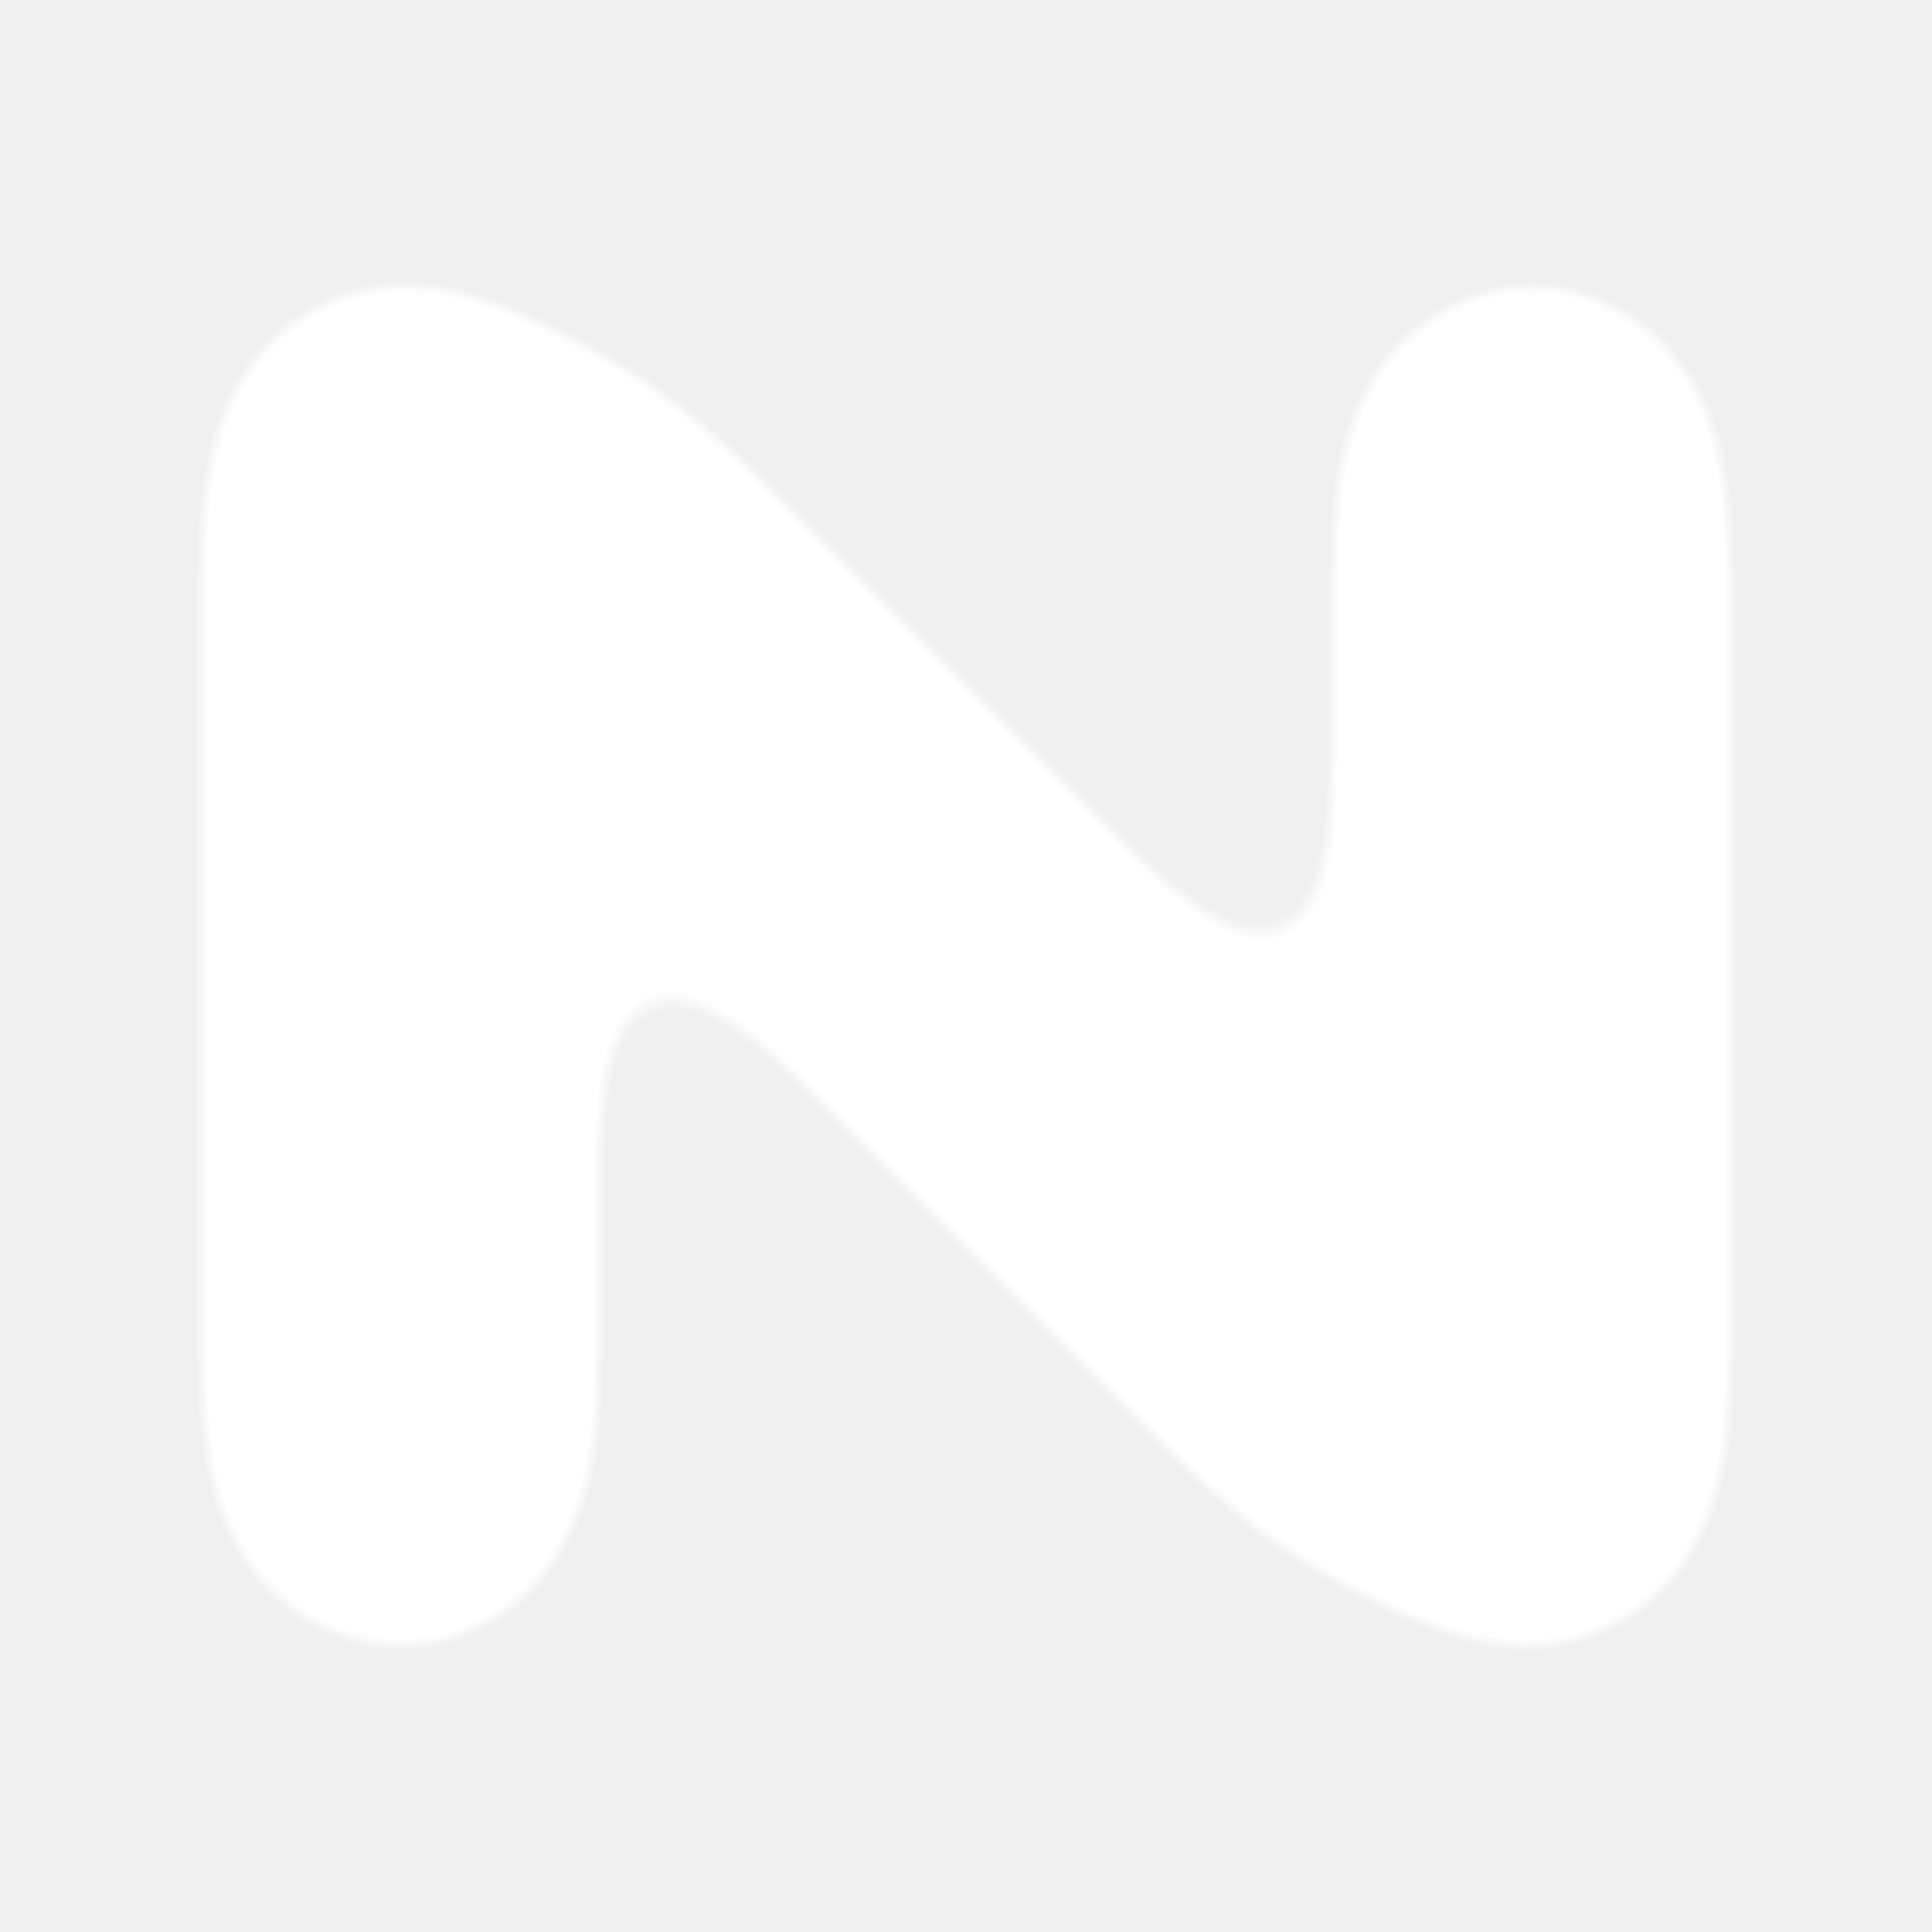
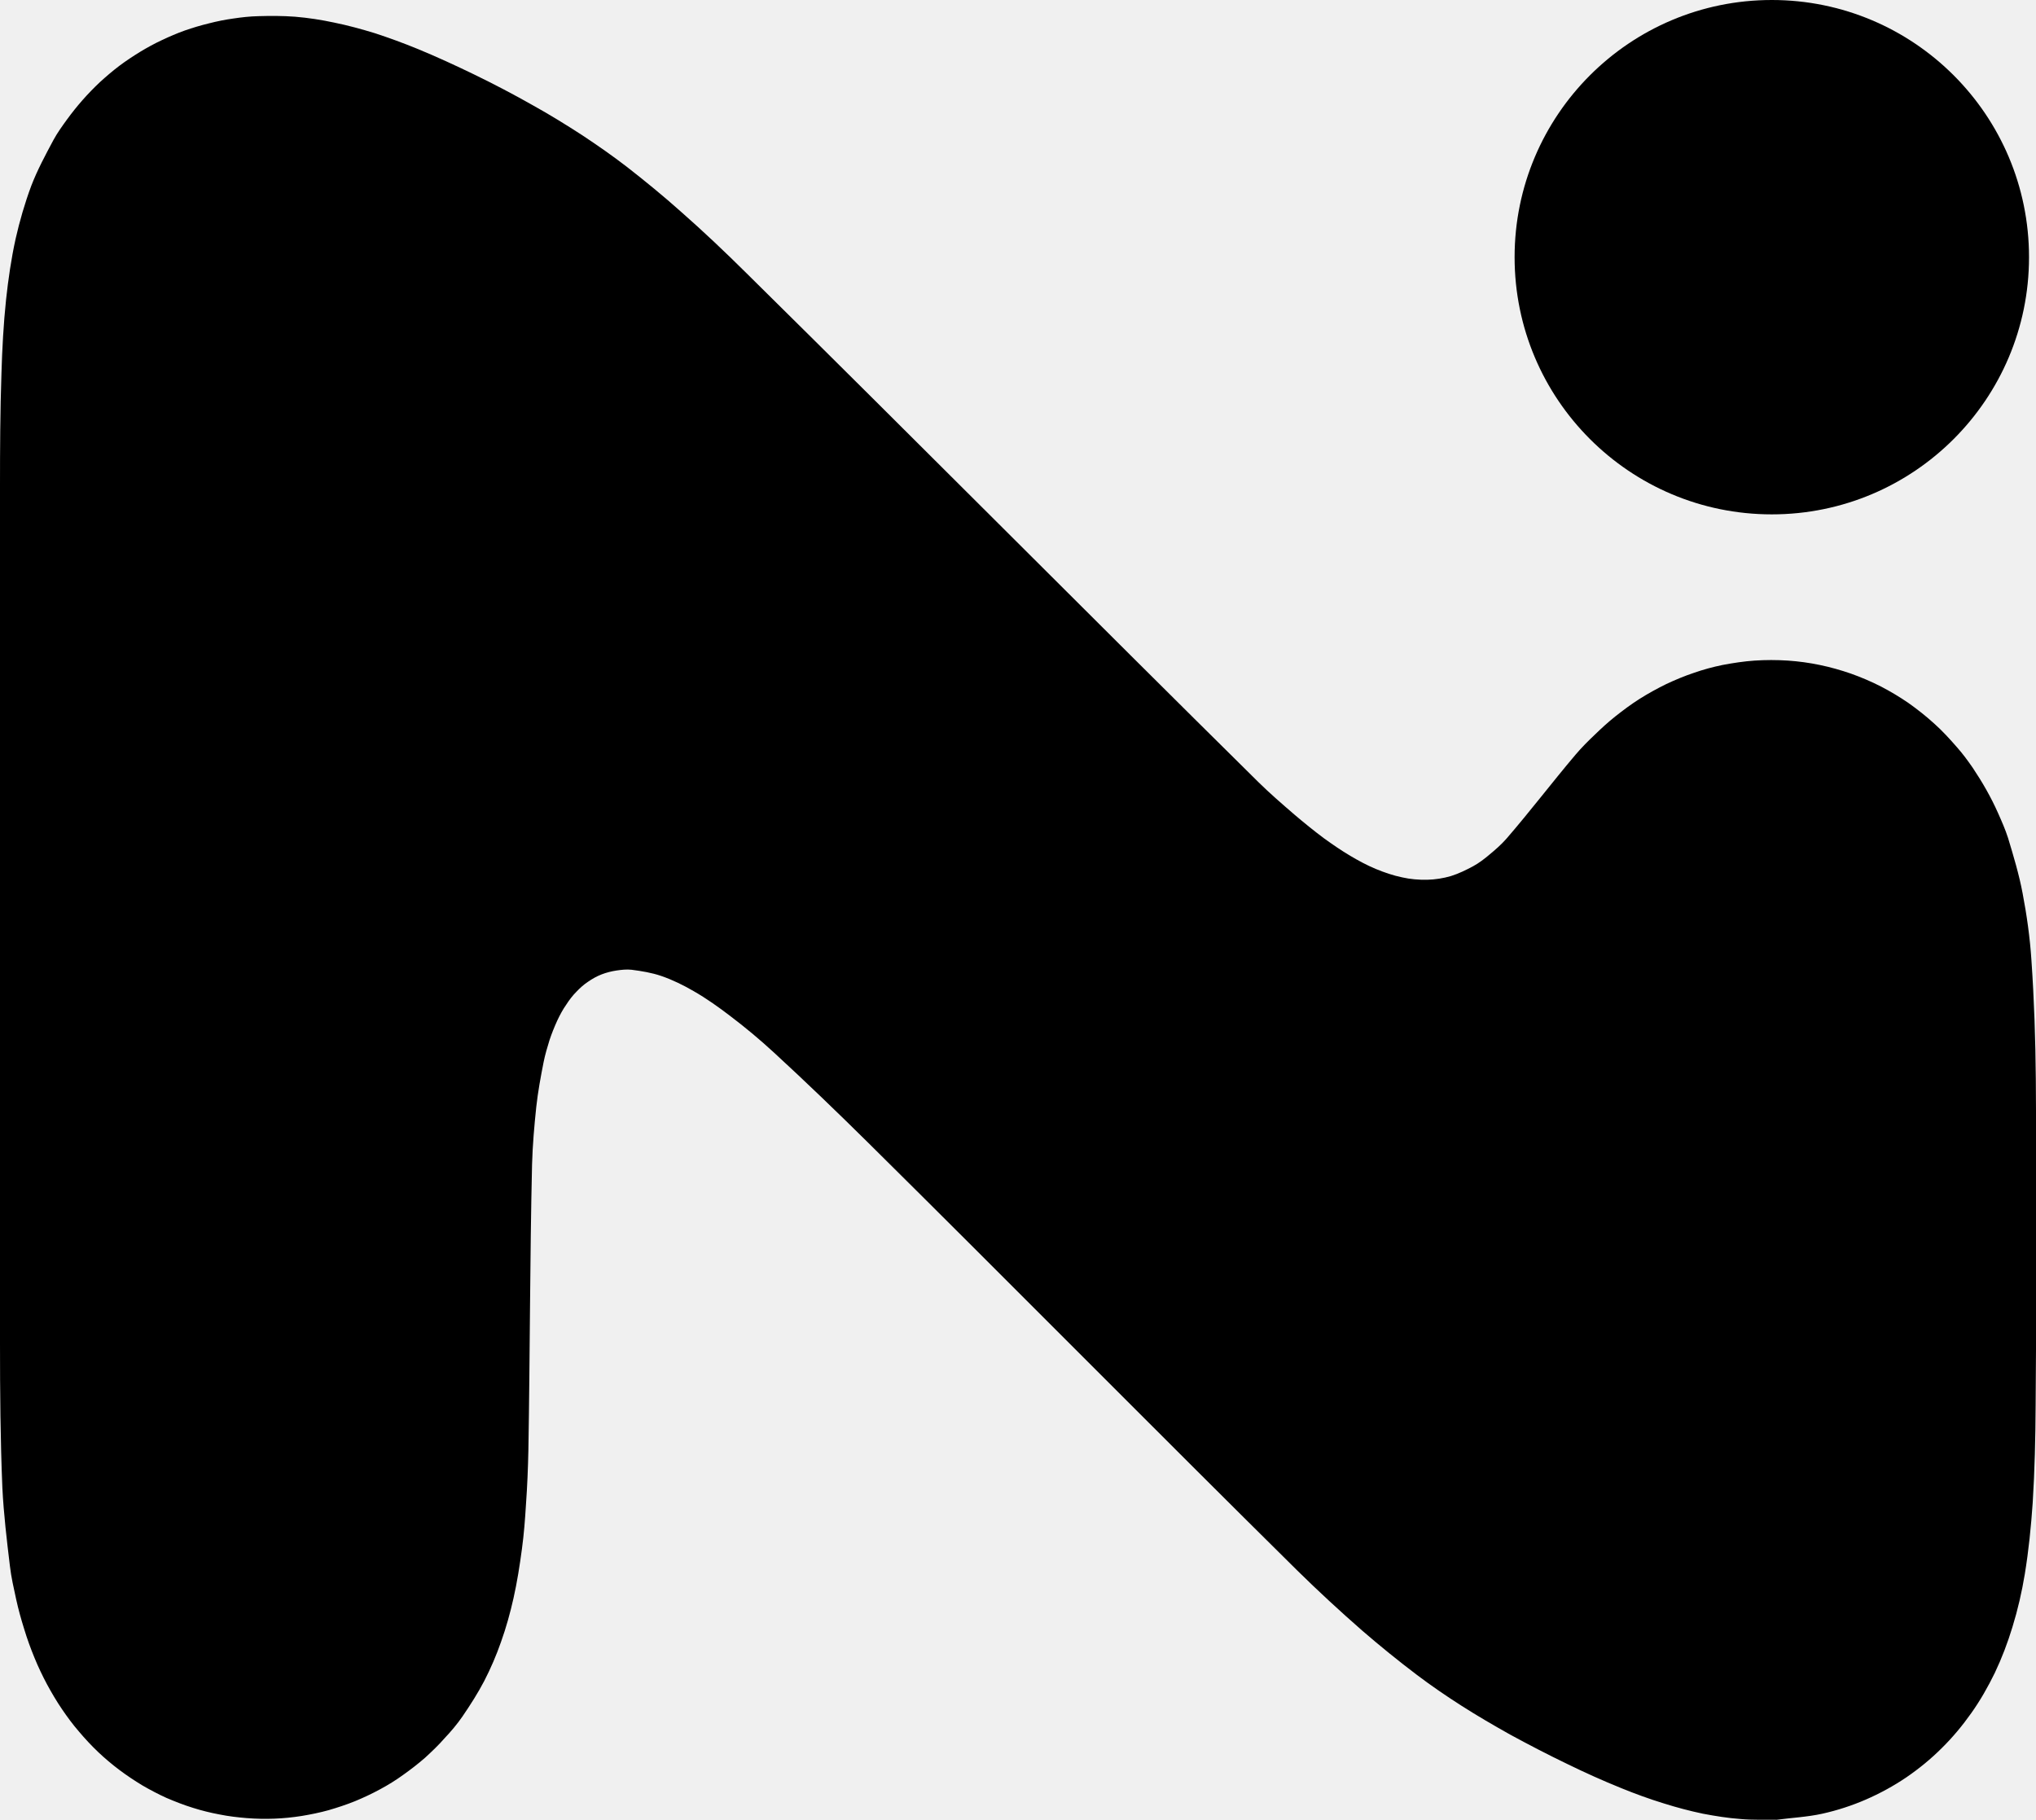
- <svg xmlns="http://www.w3.org/2000/svg" viewBox="30 30 140 140" width="100%" height="100%">
-   <defs>
-     <filter id="perfect-goo" x="-20%" y="-20%" width="140%" height="140%">
-       <feGaussianBlur in="SourceGraphic" stdDeviation="6" result="blur" />
-       <feColorMatrix in="blur" mode="matrix" values="1 0 0 0 1  0 1 0 0 1  0 0 1 0 1  0 0 0 18 -8" result="goo" />
-       <feComposite in="SourceGraphic" in2="goo" operator="atop" />
-     </filter>
-   </defs>
-   <g filter="url(#perfect-goo)">
-     <rect x="45" y="50" width="28" height="100" rx="14" fill="#ffffff" />
-     <rect x="127" y="50" width="28" height="100" rx="14" fill="#ffffff" />
-     <rect x="86" y="42" width="28" height="116" rx="14" fill="#ffffff" transform="rotate(-45 100 100)" />
-   </g>
+ <svg xmlns="http://www.w3.org/2000/svg" viewBox="44.56 50 110.82 99.06" role="img" aria-label="Nidara Ni logo">
+   <path fill="currentColor" d="M 141.25 149.06 C 140.6 149.05 139.95 149.08 139.31 149.02 C 138.62 148.97 137.93 148.86 137.25 148.73 C 136.53 148.58 135.82 148.39 135.12 148.17 C 134.34 147.93 133.57 147.65 132.81 147.34 C 131.82 146.94 130.84 146.5 129.88 146.03 C 128.82 145.52 127.78 144.98 126.75 144.42 C 125.86 143.92 124.98 143.41 124.12 142.86 C 123.29 142.33 122.47 141.77 121.69 141.18 C 120.66 140.4 119.66 139.59 118.69 138.75 C 117.49 137.7 116.32 136.62 115.18 135.5 C 107.36 127.77 99.63 119.94 91.81 112.2 C 90.13 110.54 88.43 108.9 86.69 107.3 C 85.93 106.6 85.13 105.93 84.31 105.31 C 83.67 104.82 83.01 104.35 82.31 103.95 C 81.76 103.63 81.17 103.34 80.56 103.13 C 80.04 102.95 79.48 102.86 78.94 102.79 C 78.67 102.76 78.39 102.79 78.12 102.83 C 77.85 102.87 77.57 102.94 77.31 103.04 C 77.05 103.14 76.8 103.28 76.57 103.44 C 76.34 103.59 76.13 103.78 75.94 103.98 C 75.73 104.19 75.54 104.44 75.38 104.69 C 75.19 104.96 75.03 105.26 74.89 105.56 C 74.73 105.91 74.59 106.26 74.47 106.62 C 74.35 107.01 74.23 107.41 74.15 107.81 C 73.99 108.62 73.84 109.43 73.75 110.25 C 73.64 111.29 73.55 112.33 73.52 113.38 C 73.4 118.56 73.41 123.75 73.32 128.94 C 73.3 129.92 73.26 130.9 73.19 131.88 C 73.14 132.69 73.08 133.5 72.97 134.31 C 72.85 135.21 72.71 136.11 72.51 137 C 72.33 137.8 72.11 138.6 71.83 139.38 C 71.58 140.1 71.27 140.82 70.92 141.5 C 70.57 142.17 70.16 142.81 69.73 143.44 C 69.44 143.86 69.11 144.25 68.76 144.62 C 68.43 145 68.06 145.35 67.69 145.69 C 67.31 146.02 66.91 146.33 66.5 146.62 C 66.1 146.91 65.68 147.17 65.25 147.4 C 64.81 147.64 64.34 147.86 63.88 148.05 C 63.41 148.24 62.92 148.4 62.44 148.54 C 61.97 148.67 61.48 148.77 61 148.85 C 60.5 148.93 60 148.98 59.5 149 C 59 149.02 58.5 149.01 58 148.97 C 57.5 148.93 56.99 148.87 56.5 148.77 C 56.02 148.68 55.53 148.56 55.06 148.41 C 54.57 148.26 54.09 148.07 53.62 147.87 C 53.18 147.67 52.74 147.44 52.31 147.19 C 51.88 146.93 51.46 146.65 51.06 146.35 C 50.66 146.05 50.27 145.72 49.91 145.38 C 49.53 145.02 49.18 144.64 48.85 144.25 C 48.52 143.87 48.22 143.46 47.94 143.05 C 47.64 142.61 47.37 142.15 47.12 141.69 C 46.87 141.22 46.64 140.74 46.44 140.25 C 46.23 139.74 46.04 139.22 45.88 138.69 C 45.71 138.15 45.56 137.61 45.44 137.06 C 45.31 136.46 45.17 135.86 45.1 135.25 C 44.93 133.84 44.76 132.42 44.69 131 C 44.58 128.38 44.56 125.75 44.56 123.12 C 44.52 107.56 44.53 92 44.56 76.44 C 44.56 74.4 44.57 72.35 44.64 70.31 C 44.68 68.98 44.75 67.64 44.89 66.31 C 45.01 65.2 45.17 64.09 45.41 63 C 45.63 62.03 45.91 61.06 46.26 60.12 C 46.59 59.26 47.03 58.44 47.47 57.62 C 47.68 57.23 47.95 56.86 48.21 56.5 C 48.48 56.13 48.76 55.78 49.06 55.44 C 49.36 55.1 49.67 54.78 50 54.47 C 50.34 54.16 50.69 53.86 51.06 53.58 C 51.42 53.31 51.8 53.06 52.19 52.82 C 52.57 52.59 52.97 52.37 53.38 52.18 C 53.78 51.99 54.2 51.81 54.62 51.66 C 55.05 51.51 55.49 51.38 55.94 51.27 C 56.37 51.16 56.81 51.07 57.25 51.01 C 57.71 50.94 58.17 50.89 58.62 50.88 C 59.29 50.86 59.96 50.86 60.62 50.91 C 61.34 50.97 62.05 51.08 62.75 51.23 C 63.49 51.38 64.22 51.58 64.94 51.8 C 65.74 52.06 66.53 52.35 67.31 52.67 C 68.35 53.1 69.37 53.57 70.38 54.06 C 71.45 54.58 72.52 55.14 73.56 55.73 C 74.48 56.24 75.37 56.79 76.25 57.36 C 77.08 57.91 77.9 58.48 78.69 59.09 C 79.69 59.87 80.68 60.68 81.62 61.52 C 82.85 62.6 84.04 63.73 85.2 64.88 C 94.52 74.08 103.75 83.38 113.06 92.58 C 113.68 93.19 114.34 93.76 115 94.33 C 115.53 94.78 116.07 95.22 116.62 95.63 C 117.09 95.97 117.57 96.3 118.06 96.59 C 118.5 96.85 118.96 97.1 119.44 97.3 C 119.9 97.49 120.39 97.66 120.88 97.76 C 121.32 97.86 121.79 97.9 122.25 97.89 C 122.68 97.88 123.12 97.81 123.53 97.69 C 123.95 97.56 124.36 97.36 124.75 97.15 C 125.06 96.98 125.35 96.76 125.62 96.53 C 125.95 96.26 126.28 95.97 126.56 95.65 C 127.85 94.16 129.04 92.59 130.31 91.09 C 130.64 90.7 131.01 90.33 131.38 89.98 C 131.73 89.64 132.09 89.31 132.48 89 C 132.91 88.66 133.35 88.33 133.81 88.04 C 134.27 87.75 134.76 87.48 135.25 87.24 C 135.74 87.01 136.24 86.8 136.75 86.63 C 137.26 86.45 137.78 86.31 138.31 86.2 C 138.89 86.09 139.48 86 140.06 85.96 C 140.66 85.92 141.27 85.92 141.88 85.96 C 142.46 86 143.05 86.08 143.62 86.2 C 144.2 86.32 144.76 86.48 145.31 86.67 C 145.87 86.87 146.41 87.1 146.94 87.37 C 147.46 87.64 147.96 87.94 148.44 88.27 C 148.92 88.61 149.39 88.98 149.83 89.38 C 150.28 89.78 150.69 90.23 151.09 90.69 C 151.4 91.04 151.67 91.41 151.94 91.8 C 152.2 92.19 152.45 92.59 152.68 93 C 152.91 93.41 153.12 93.82 153.31 94.25 C 153.51 94.7 153.71 95.15 153.86 95.62 C 154.16 96.61 154.46 97.61 154.65 98.62 C 154.88 99.82 155.05 101.04 155.13 102.25 C 155.28 104.41 155.35 106.58 155.37 108.75 C 155.42 114.67 155.41 120.58 155.36 126.5 C 155.35 128.27 155.31 130.05 155.2 131.81 C 155.11 133.11 154.98 134.41 154.77 135.69 C 154.61 136.66 154.39 137.62 154.1 138.56 C 153.84 139.42 153.52 140.26 153.14 141.06 C 152.77 141.82 152.35 142.56 151.86 143.25 C 151.38 143.93 150.84 144.58 150.25 145.16 C 149.66 145.75 149 146.29 148.31 146.76 C 147.63 147.22 146.88 147.63 146.12 147.96 C 145.36 148.29 144.56 148.55 143.75 148.73 C 142.94 148.91 142.09 148.95 141.27 149.06 C 141.26 149.06 141.26 149.06 141.25 149.06 Z" />
+   <circle cx="141" cy="64" r="14" fill="currentColor" />
</svg>
